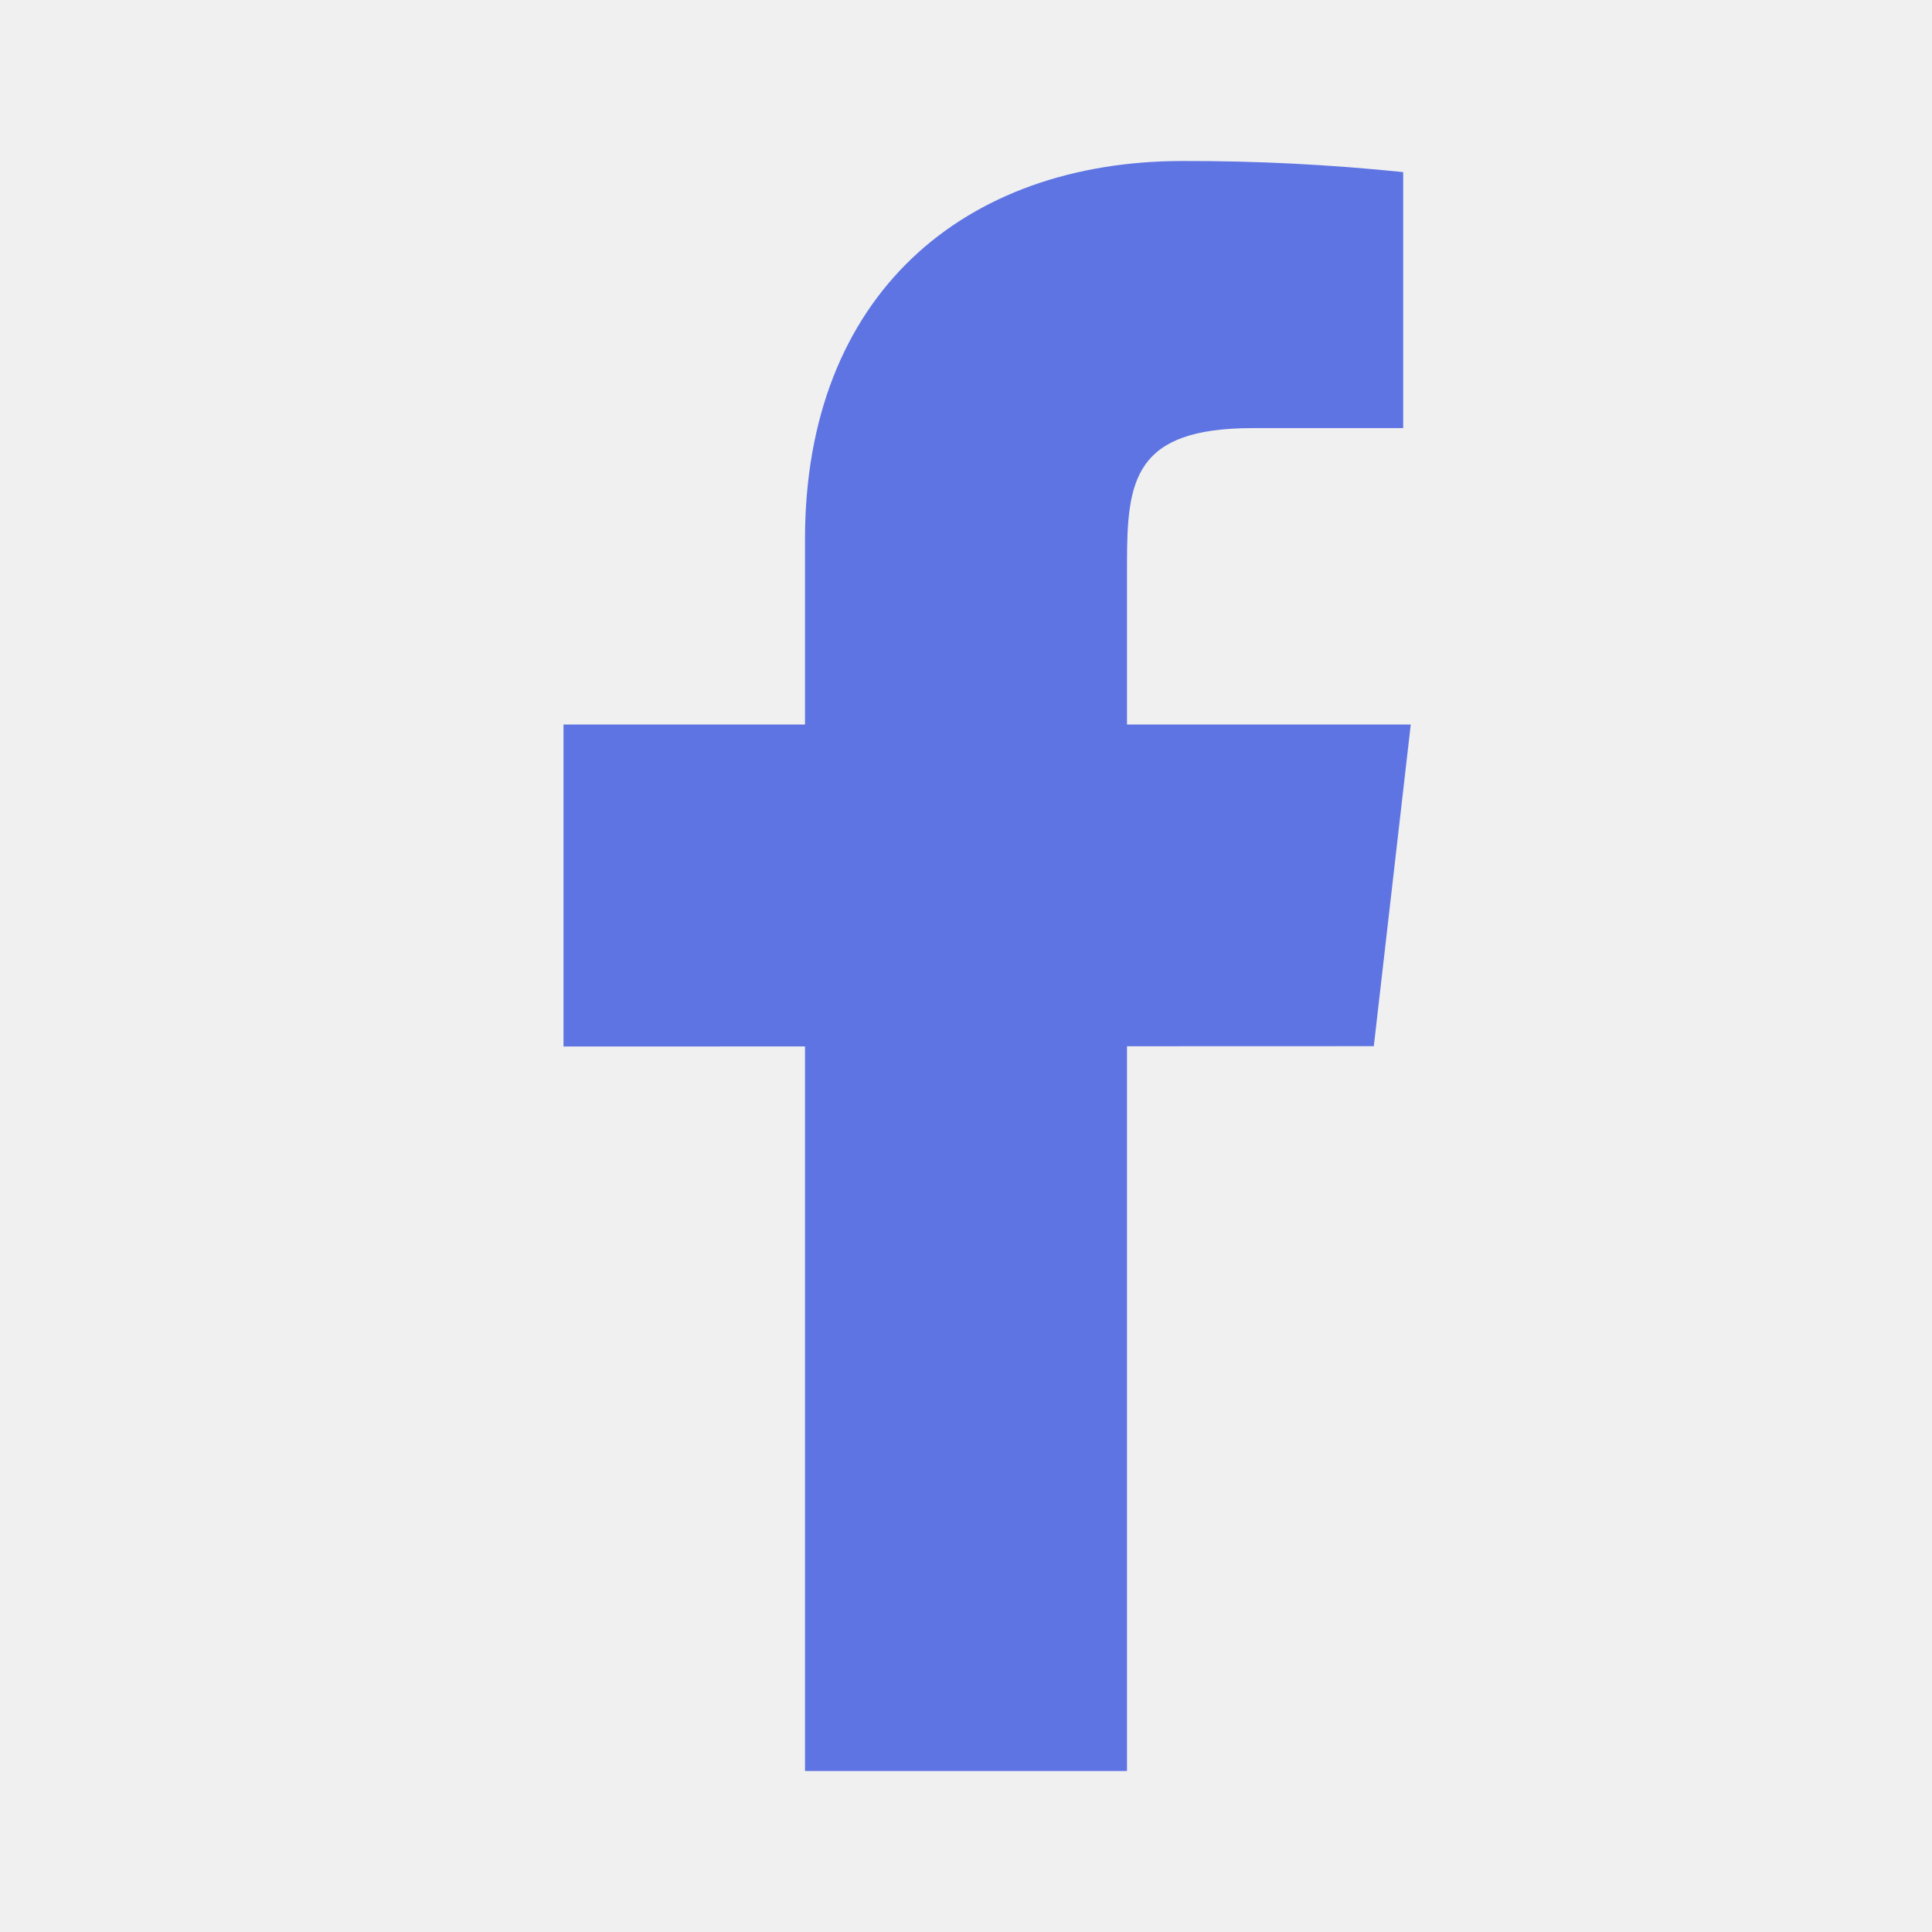
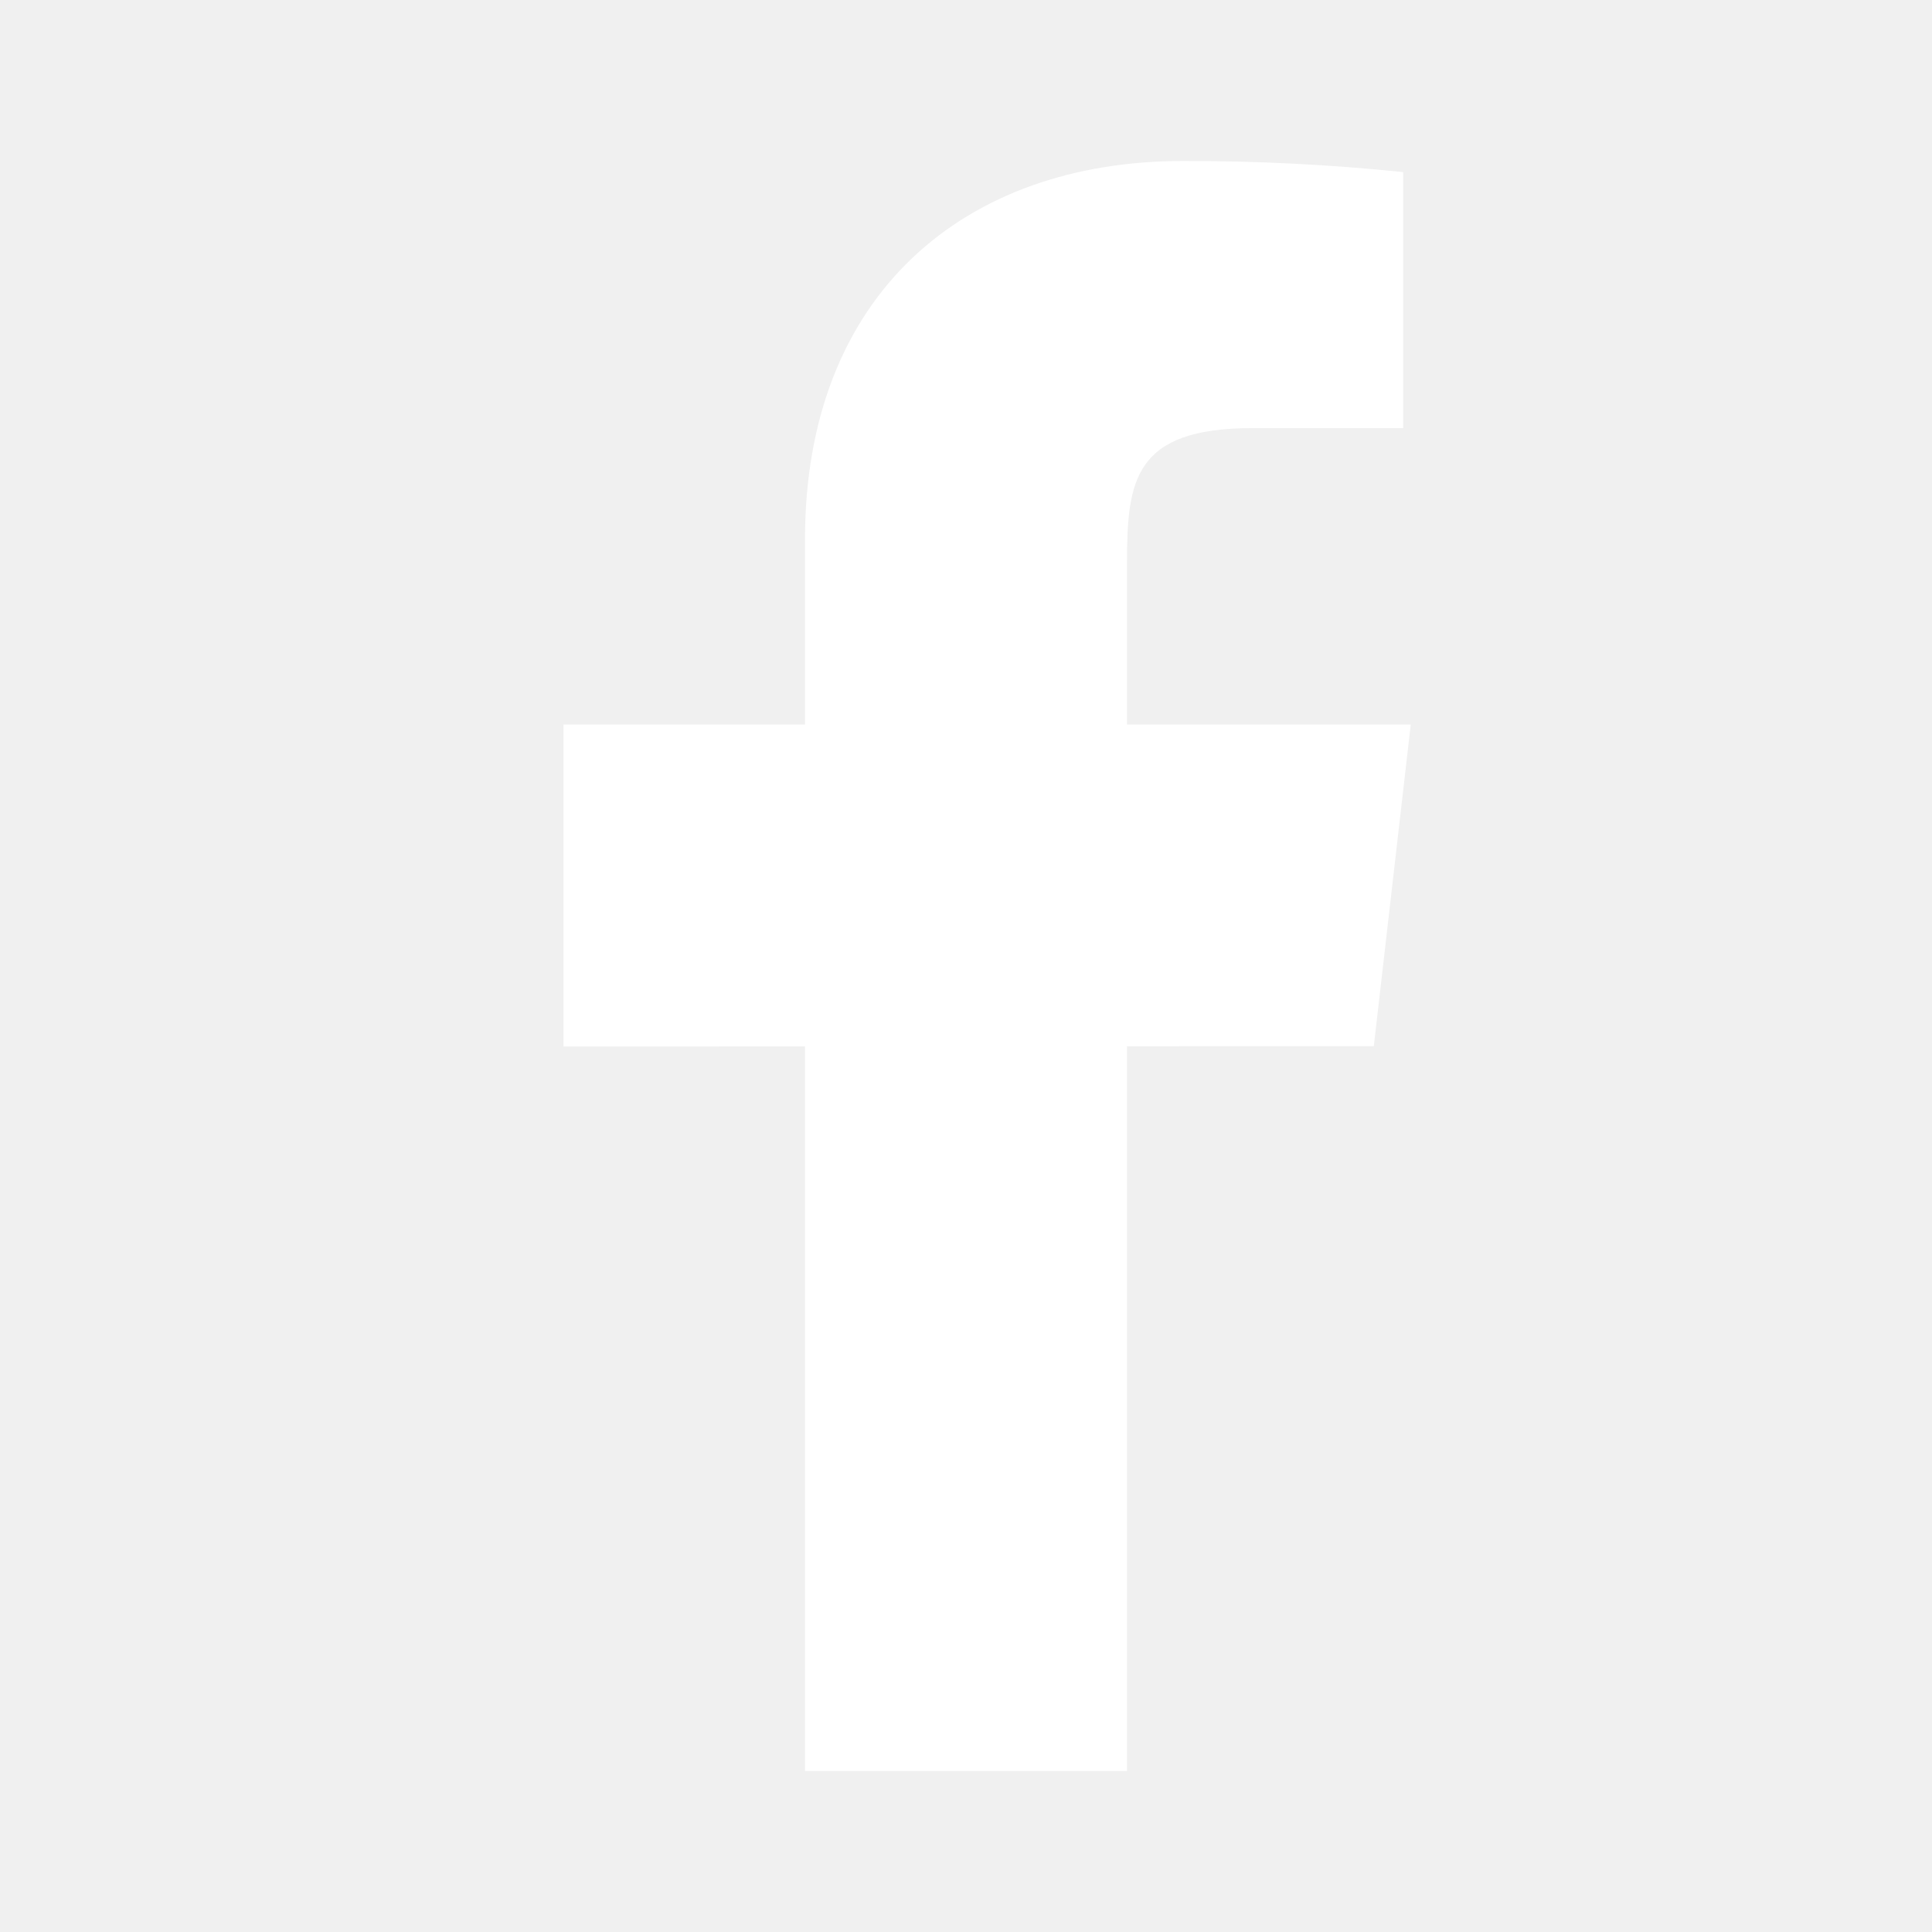
<svg xmlns="http://www.w3.org/2000/svg" x="0px" y="0px" width="48" height="48" viewBox="0 0 24 24">
-   <path d="M17.525,9H14V7c0-1.032,0.084-1.682,1.563-1.682h1.868v-3.18C16.522,2.044,15.608,1.998,14.693,2 C11.98,2,10,3.657,10,6.699V9H7v4l3-0.001V22h4v-9.003l3.066-0.001L17.525,9z" style="fill: #5e74e3;" />
+   <path d="M17.525,9H14V7c0-1.032,0.084-1.682,1.563-1.682h1.868v-3.18C16.522,2.044,15.608,1.998,14.693,2 C11.98,2,10,3.657,10,6.699V9H7v4l3-0.001V22h4v-9.003l3.066-0.001L17.525,9z" style="fill: #ffffff;" />
</svg>
